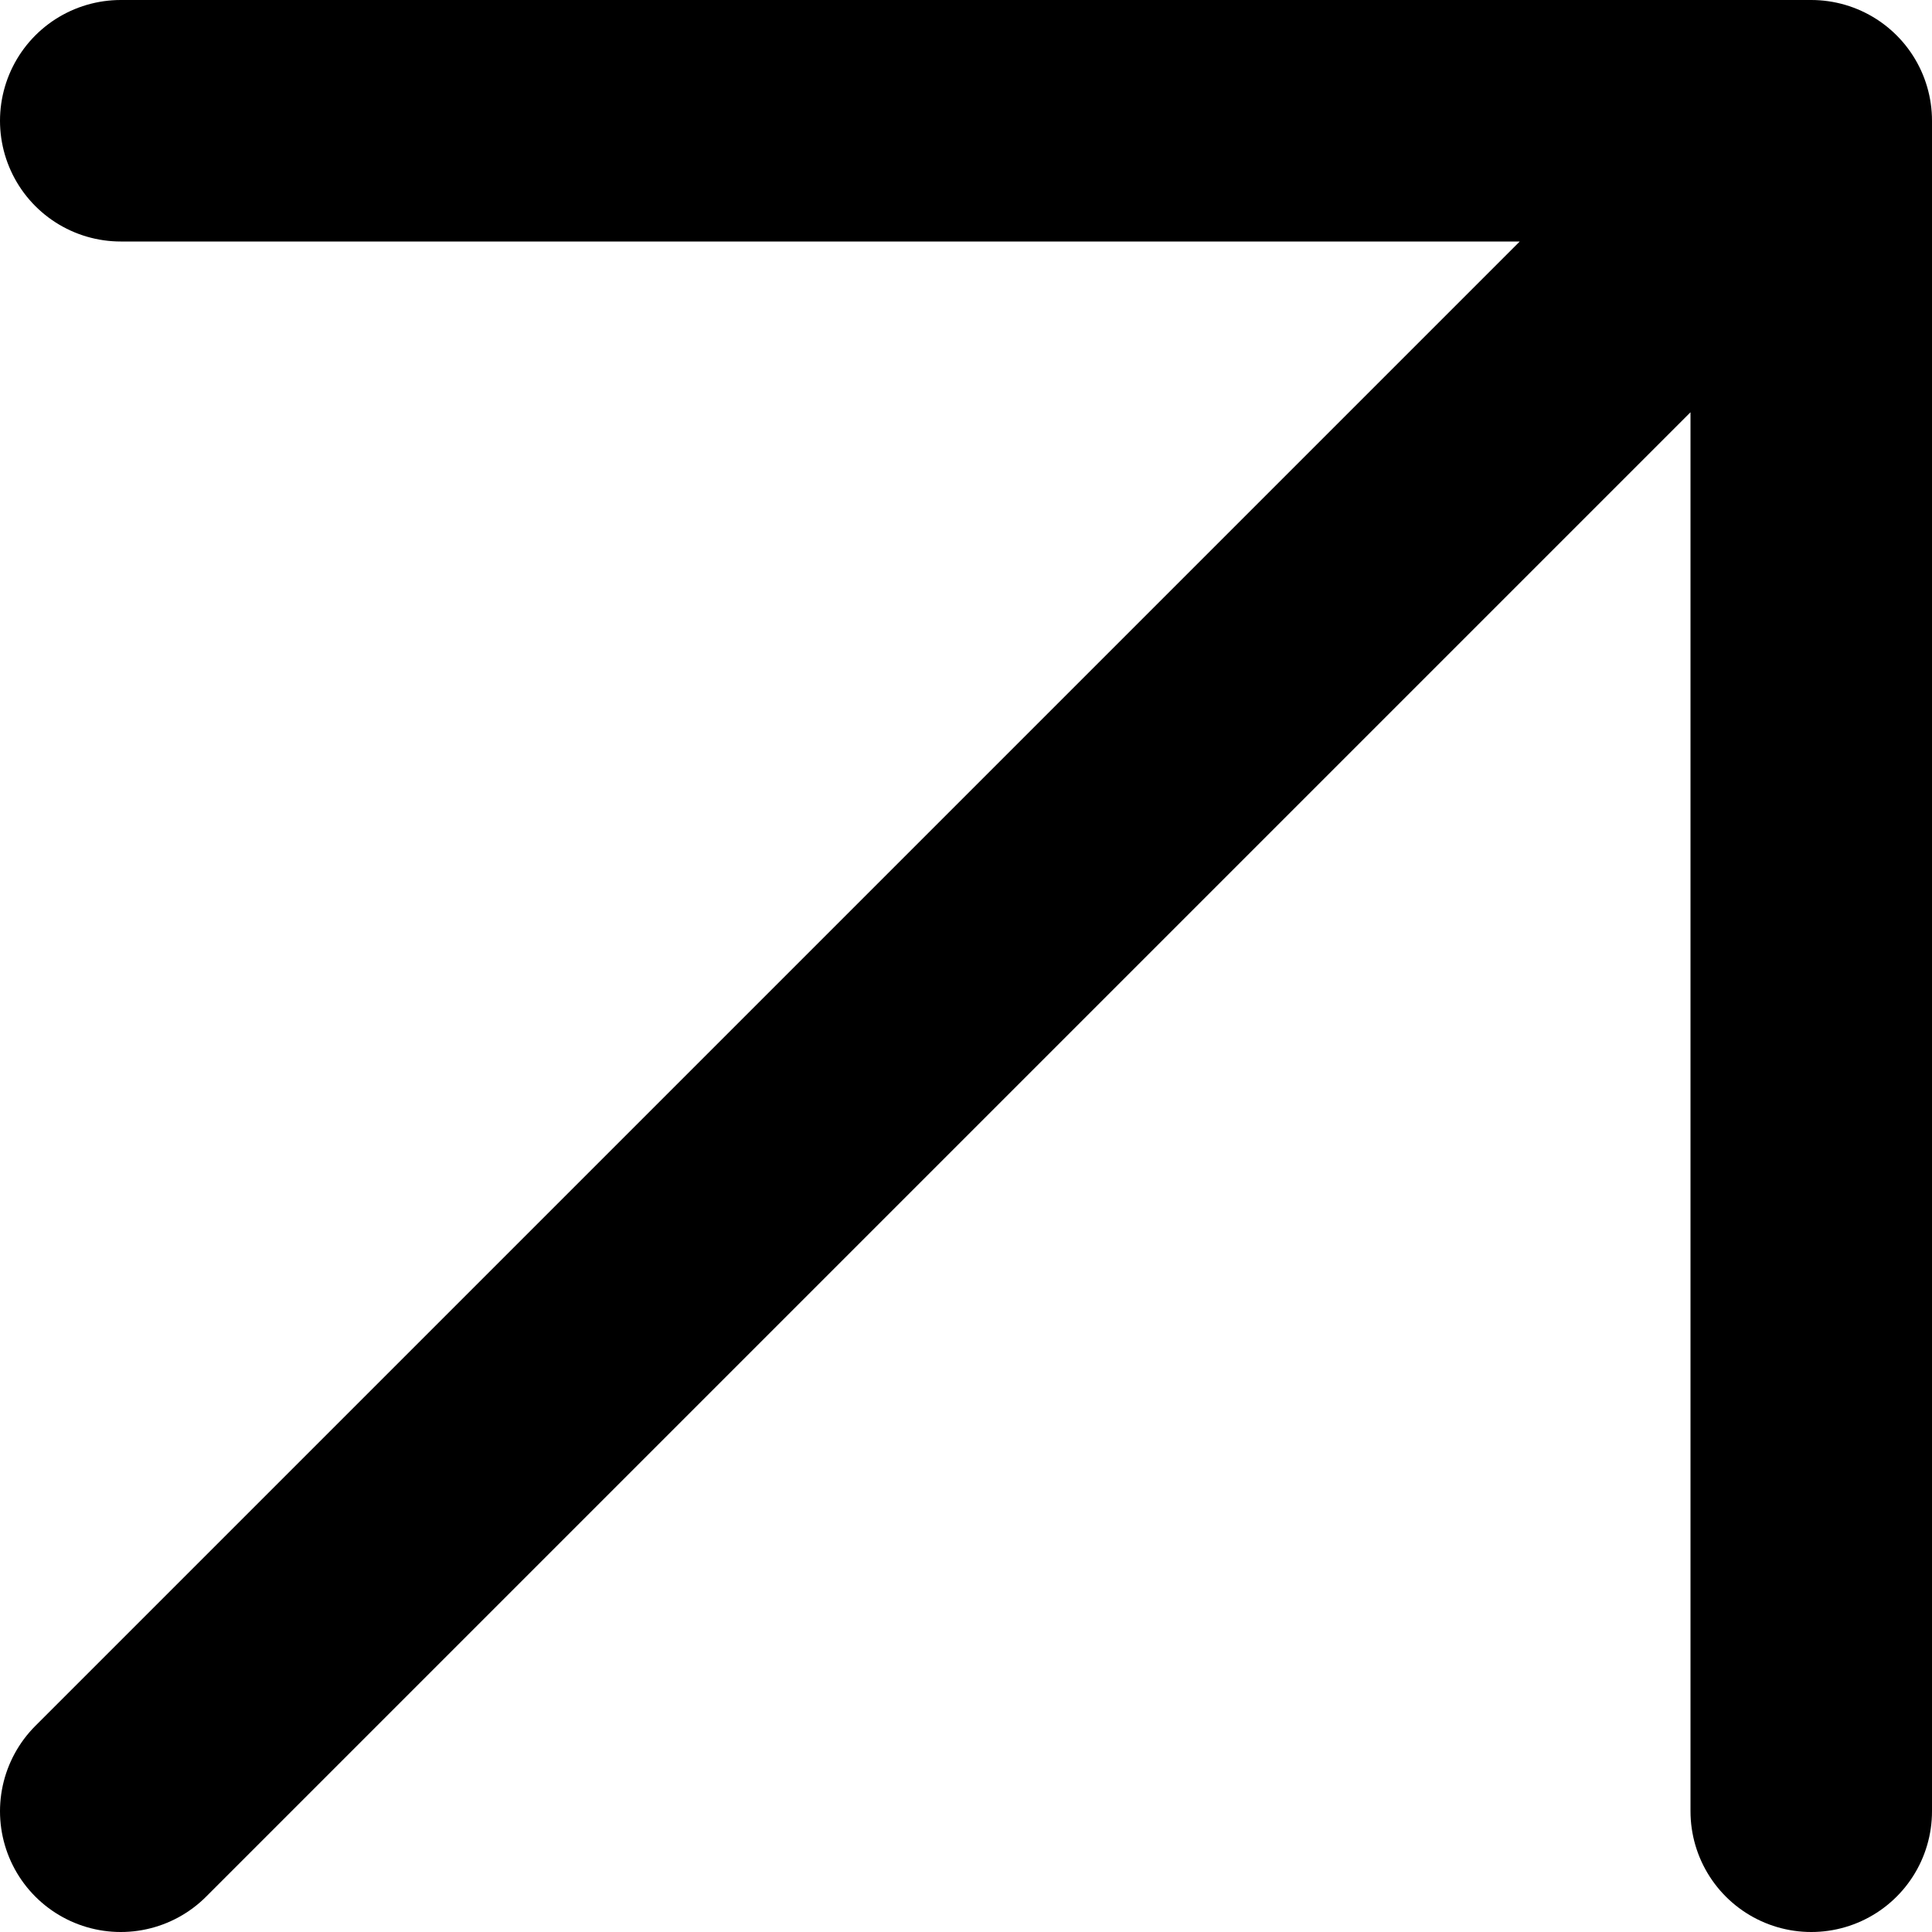
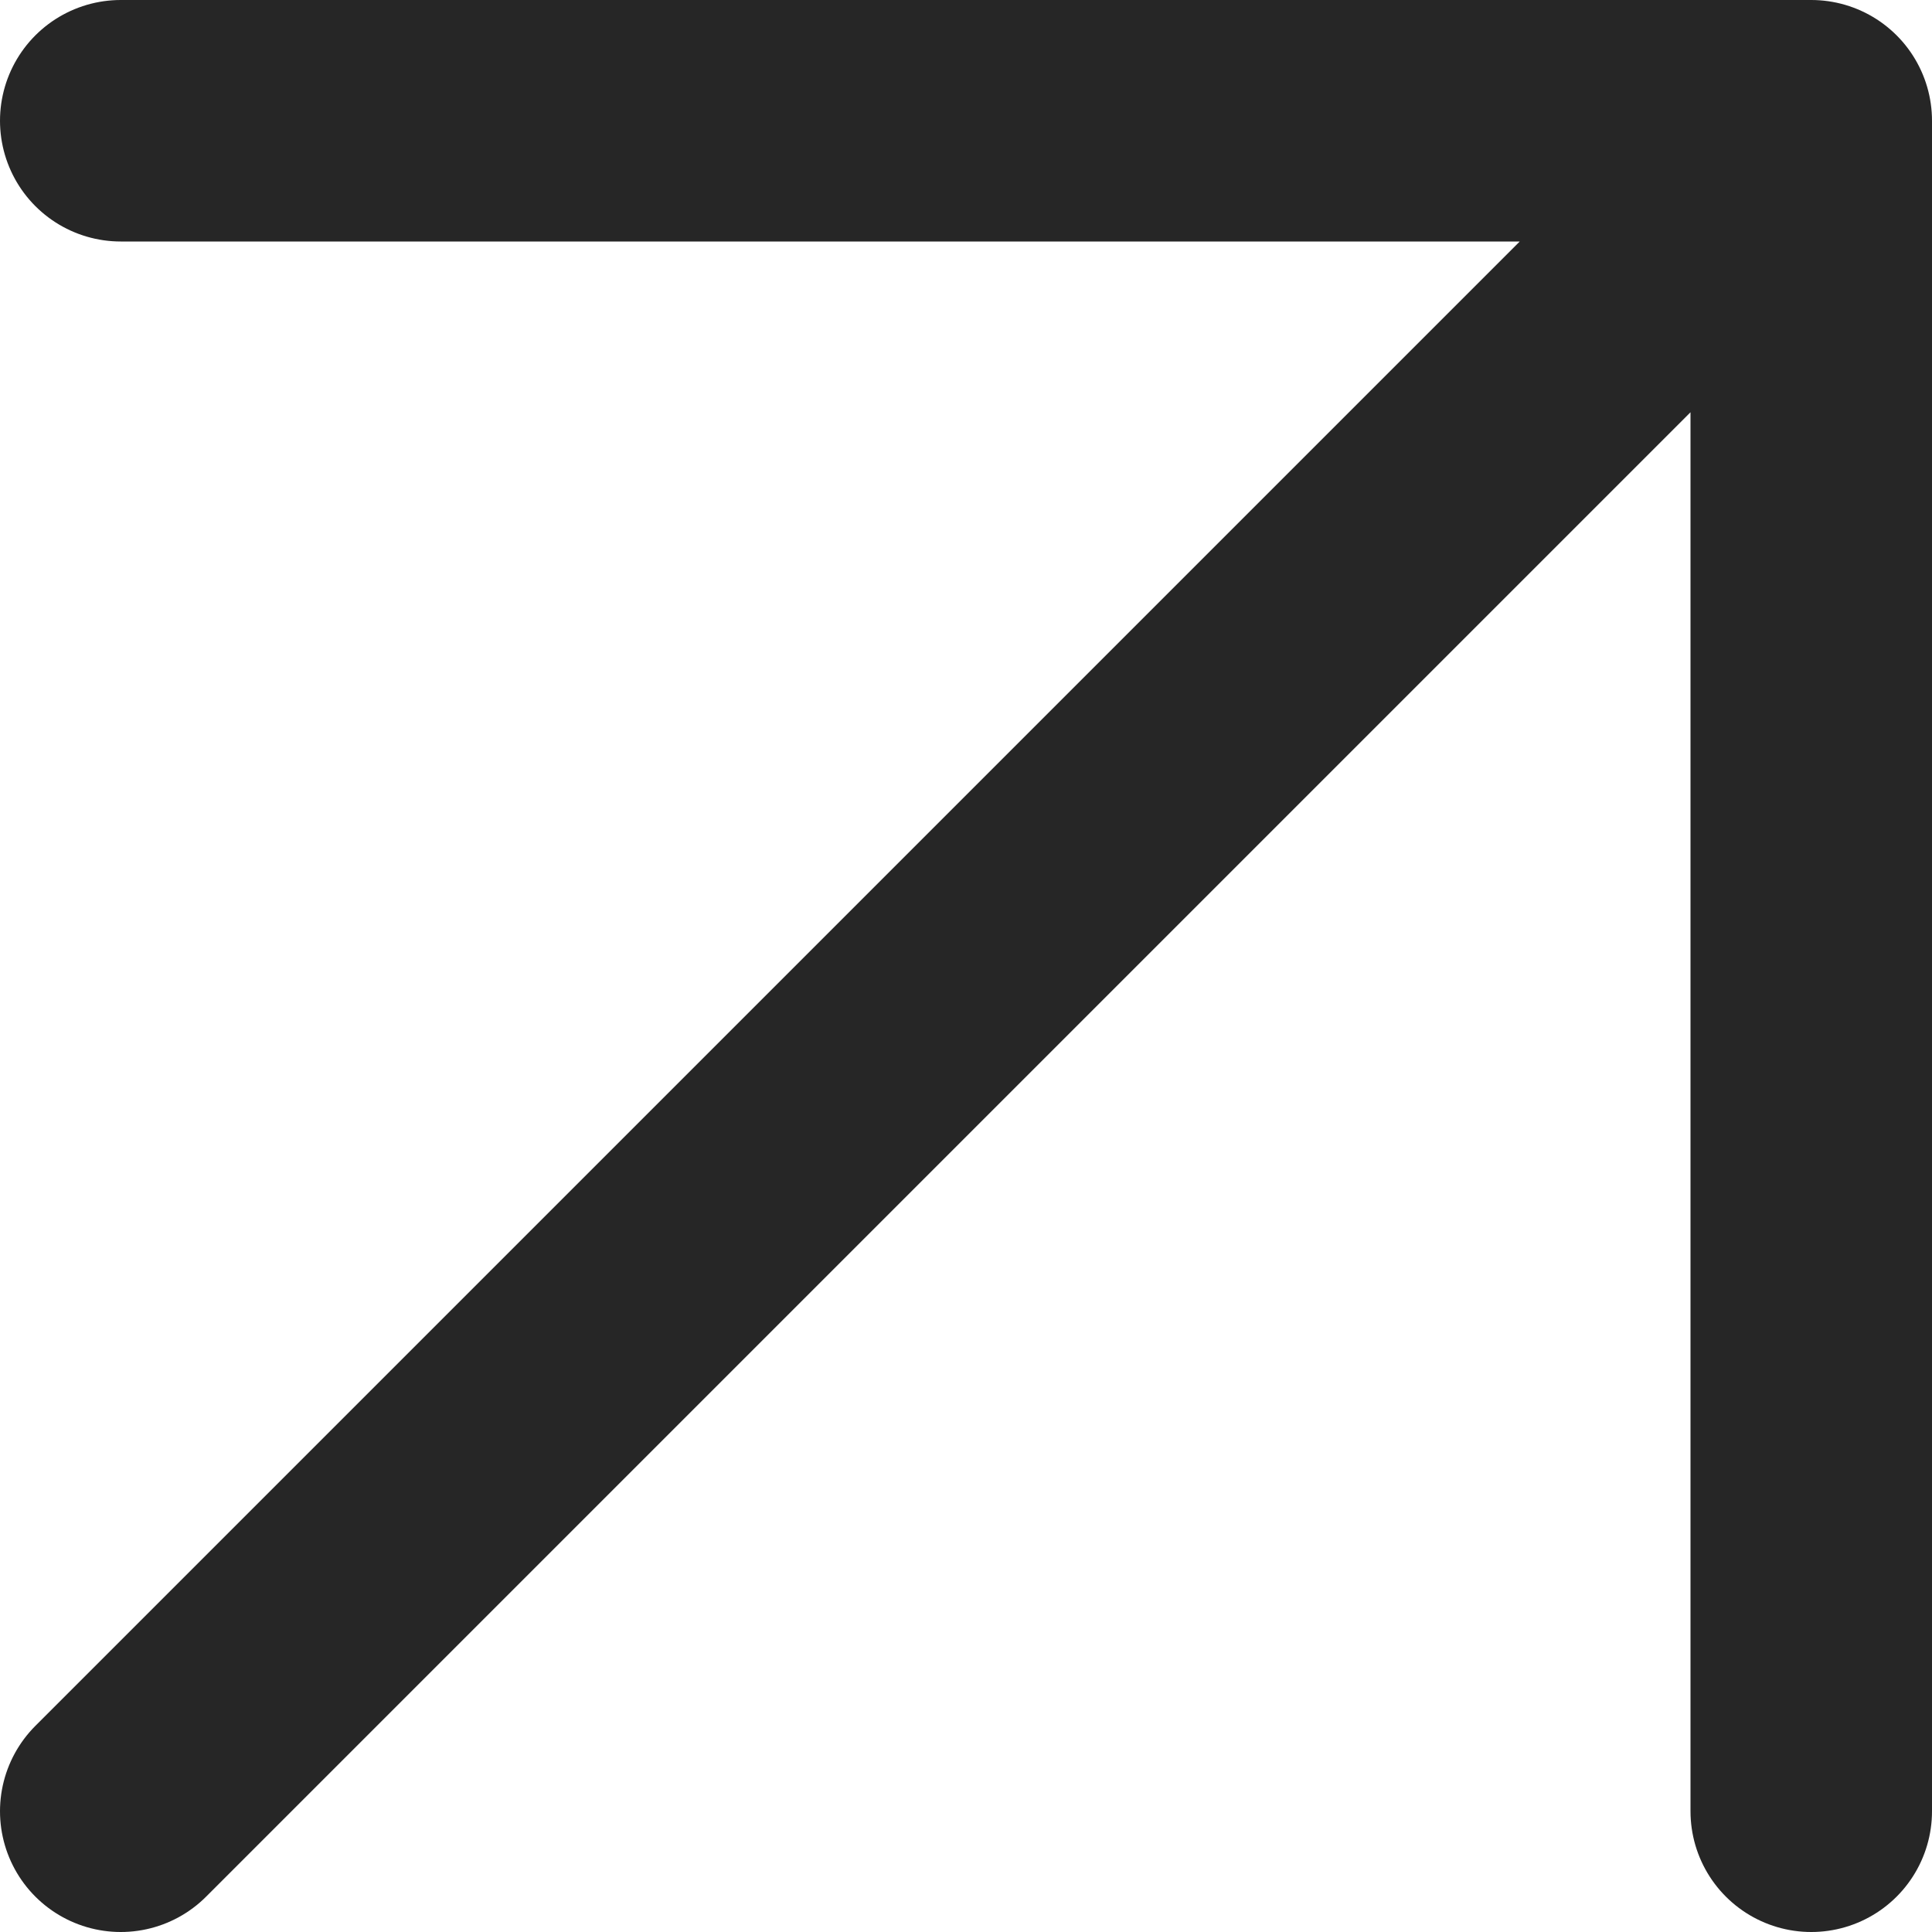
<svg xmlns="http://www.w3.org/2000/svg" width="24" height="24" viewBox="0 0 24 24" fill="none">
-   <path d="M1.5 22.5L22.5 1.5M22.5 1.5L1.5 1.5M22.5 1.5L22.5 22.5" stroke="black" stroke-width="3" stroke-linecap="round" />
+   <path d="M1.5 22.5L22.5 1.5M22.5 1.5L1.5 1.5M22.5 1.5L22.5 22.5" stroke="black" stroke-opacity="0.851" stroke-width="3" stroke-linecap="round" />
</svg>
